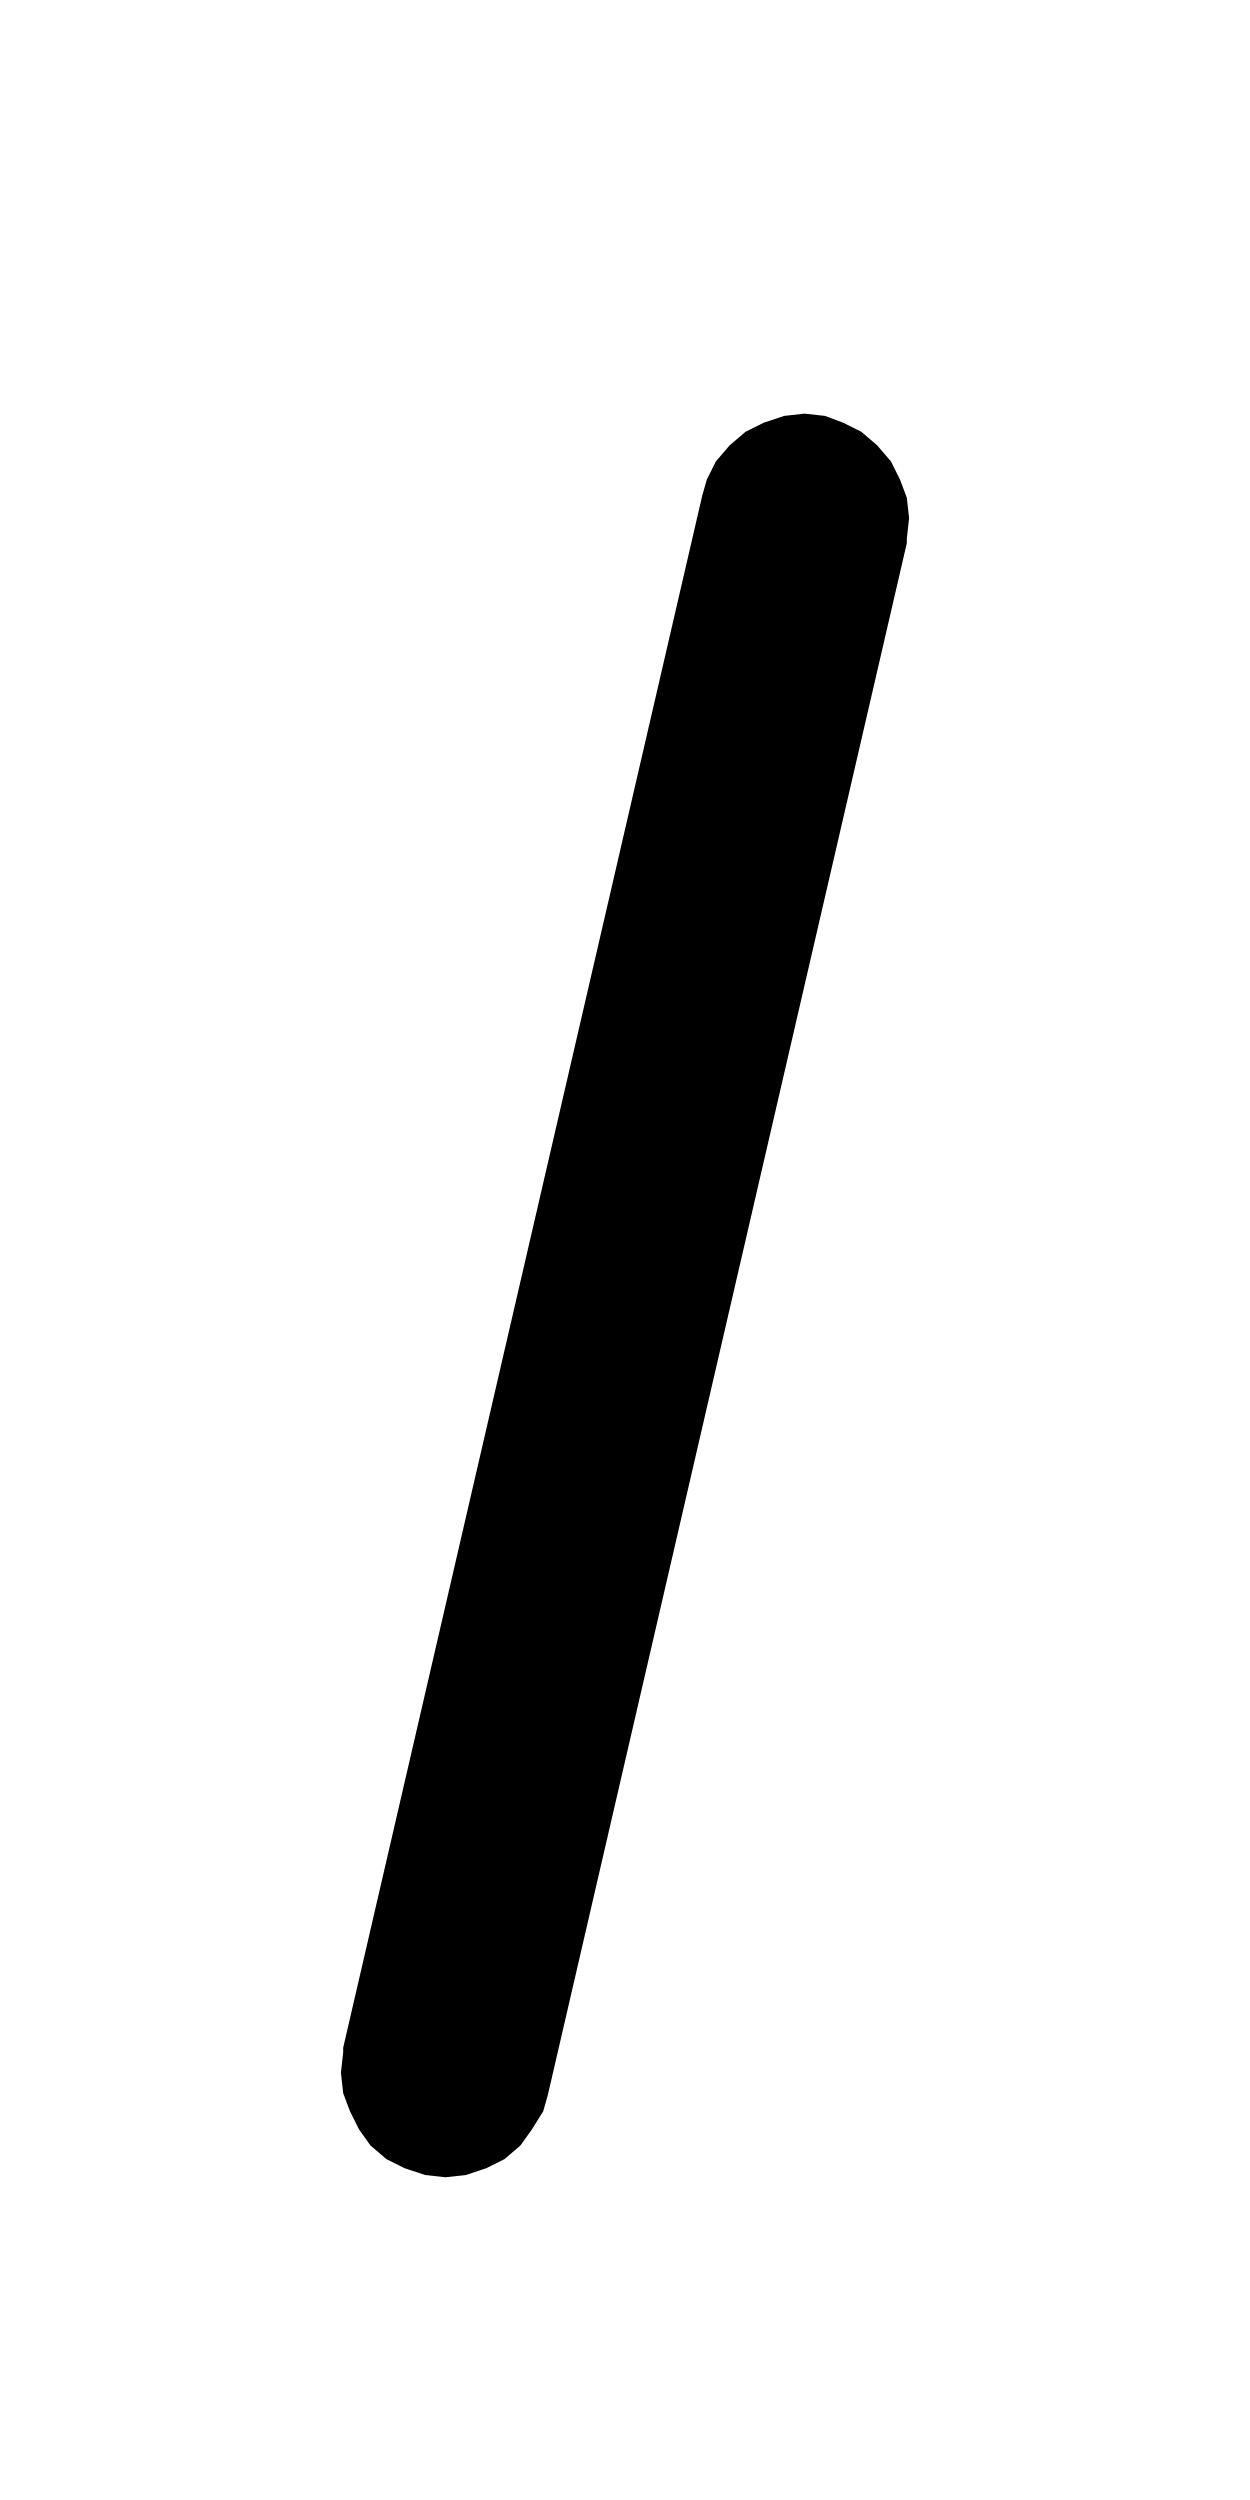
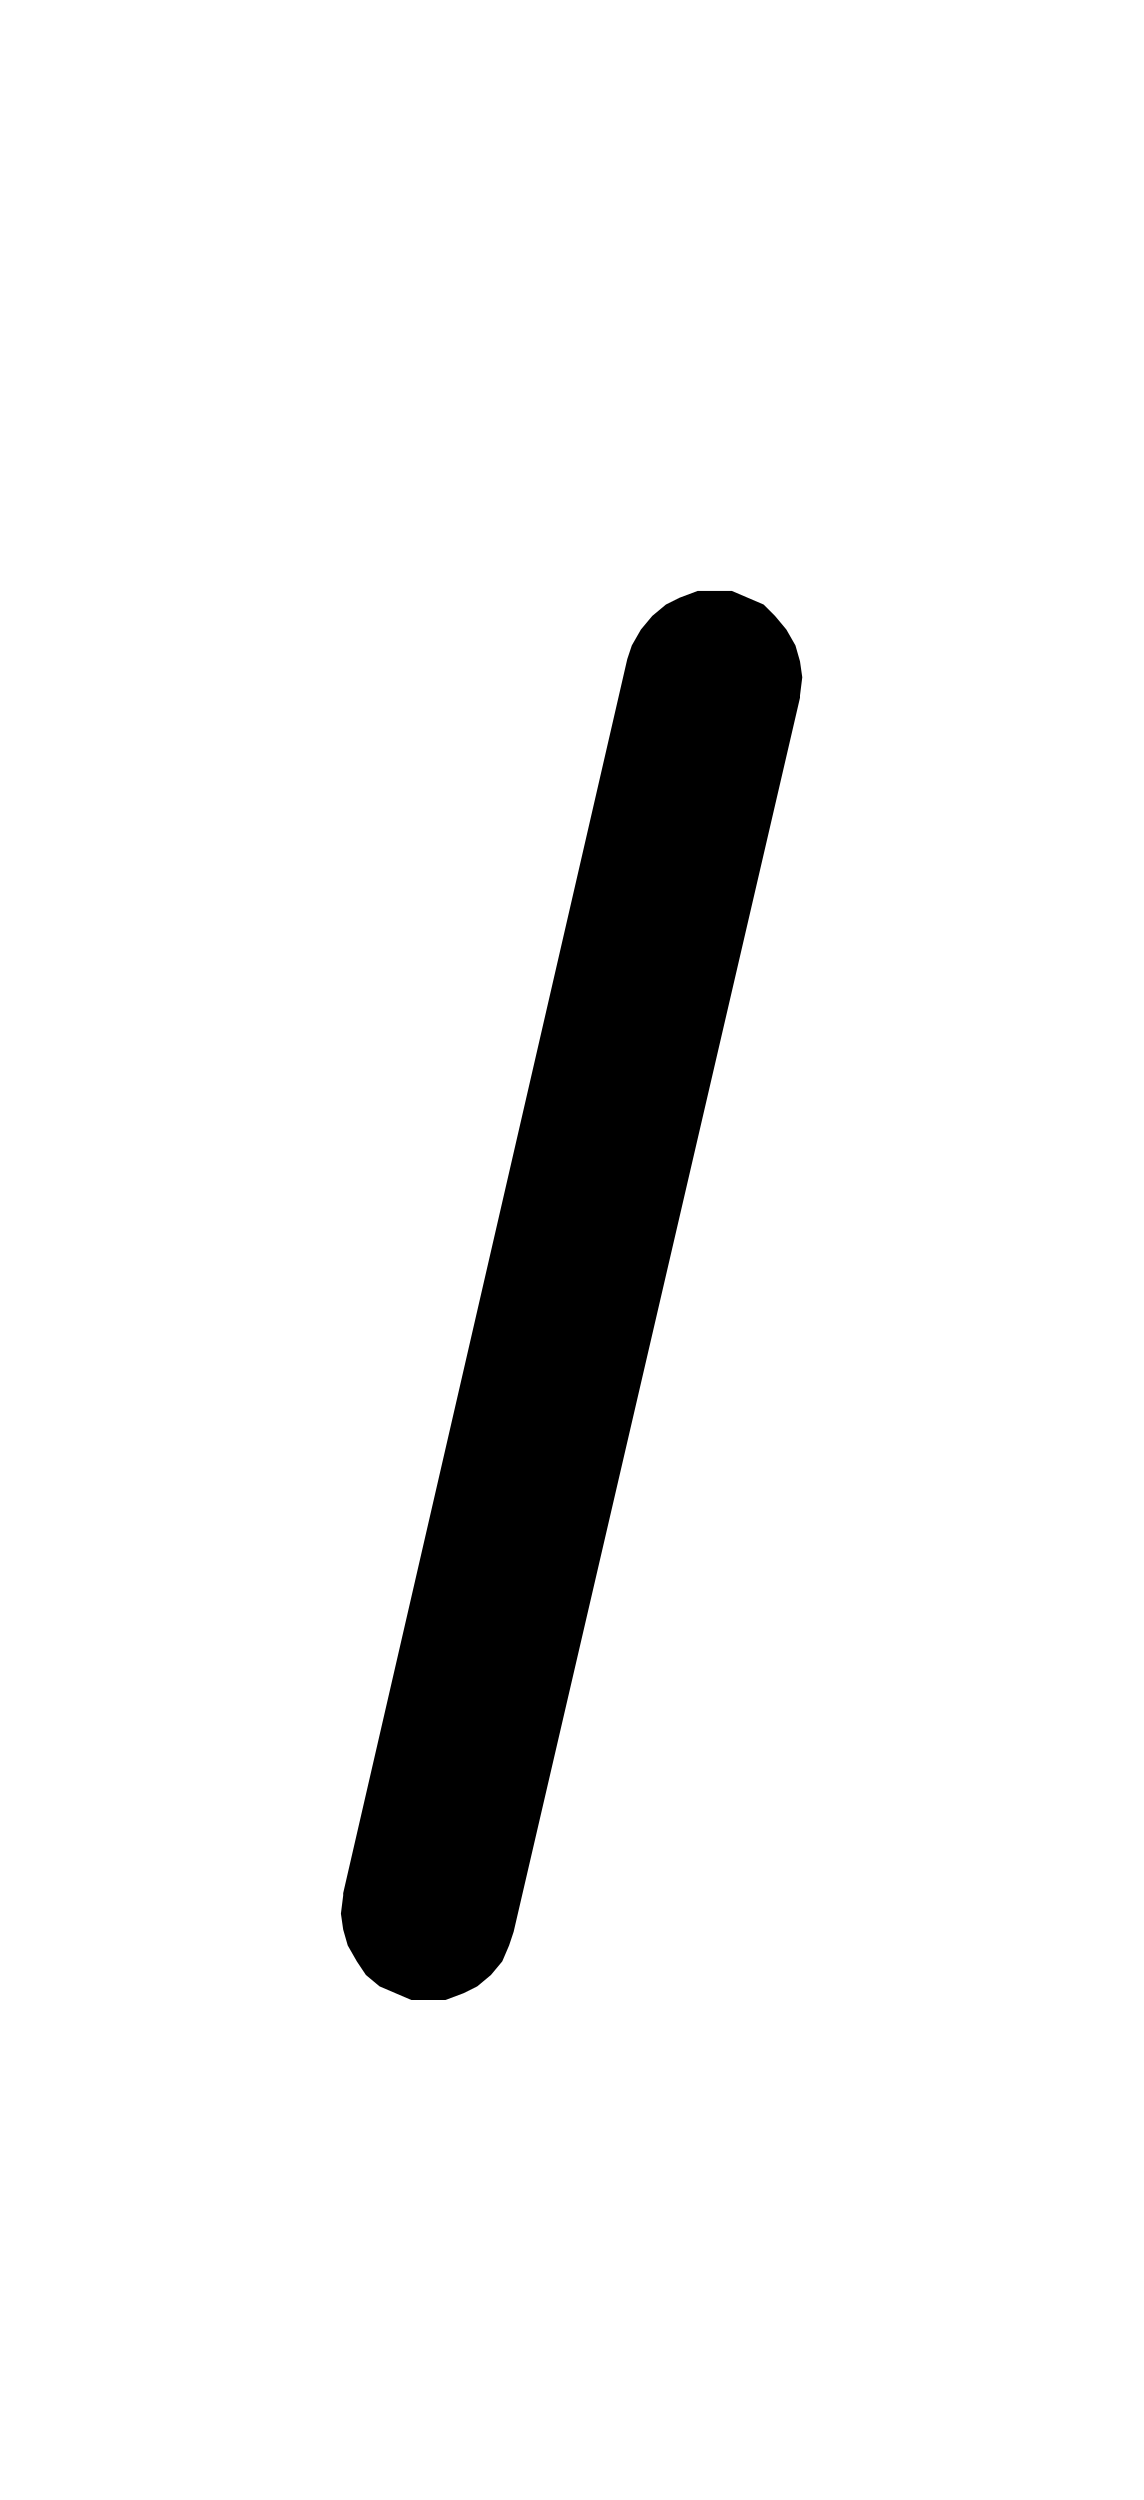
- <svg xmlns="http://www.w3.org/2000/svg" viewBox="0 -900 550 1100">
-   <path transform="scale(1,-1)" fill="currentColor" d="M151 -1 309 682 311 689 315 697 321 704 328 710 336 714 345 717 354 718 363 717 371 714 379 710 386 704 392 697 396 689 399 681 400 672 399 663V661L241 -22L239 -29L234 -37L229 -44L222 -50L214 -54L205 -57L196 -58L187 -57L178 -54L170 -50L163 -44L158 -37L154 -29L151 -21L150 -12L151 -3Z" />
+ <svg xmlns="http://www.w3.org/2000/svg" viewBox="0 -900 503 1100">
+   <path transform="scale(1,-1)" fill="currentColor" d="M151 67 276 610 278 616 282 623 287 629 293 634 299 637 307 640H314H322L329 637L336 634L341 629L346 623L350 616L352 609L353 602L352 594V593L226 50L224 44L221 37L216 31L210 26L204 23L196 20H189H181L174 23L167 26L161 31L157 37L153 44L151 51L150 58L151 66Z" />
</svg>
